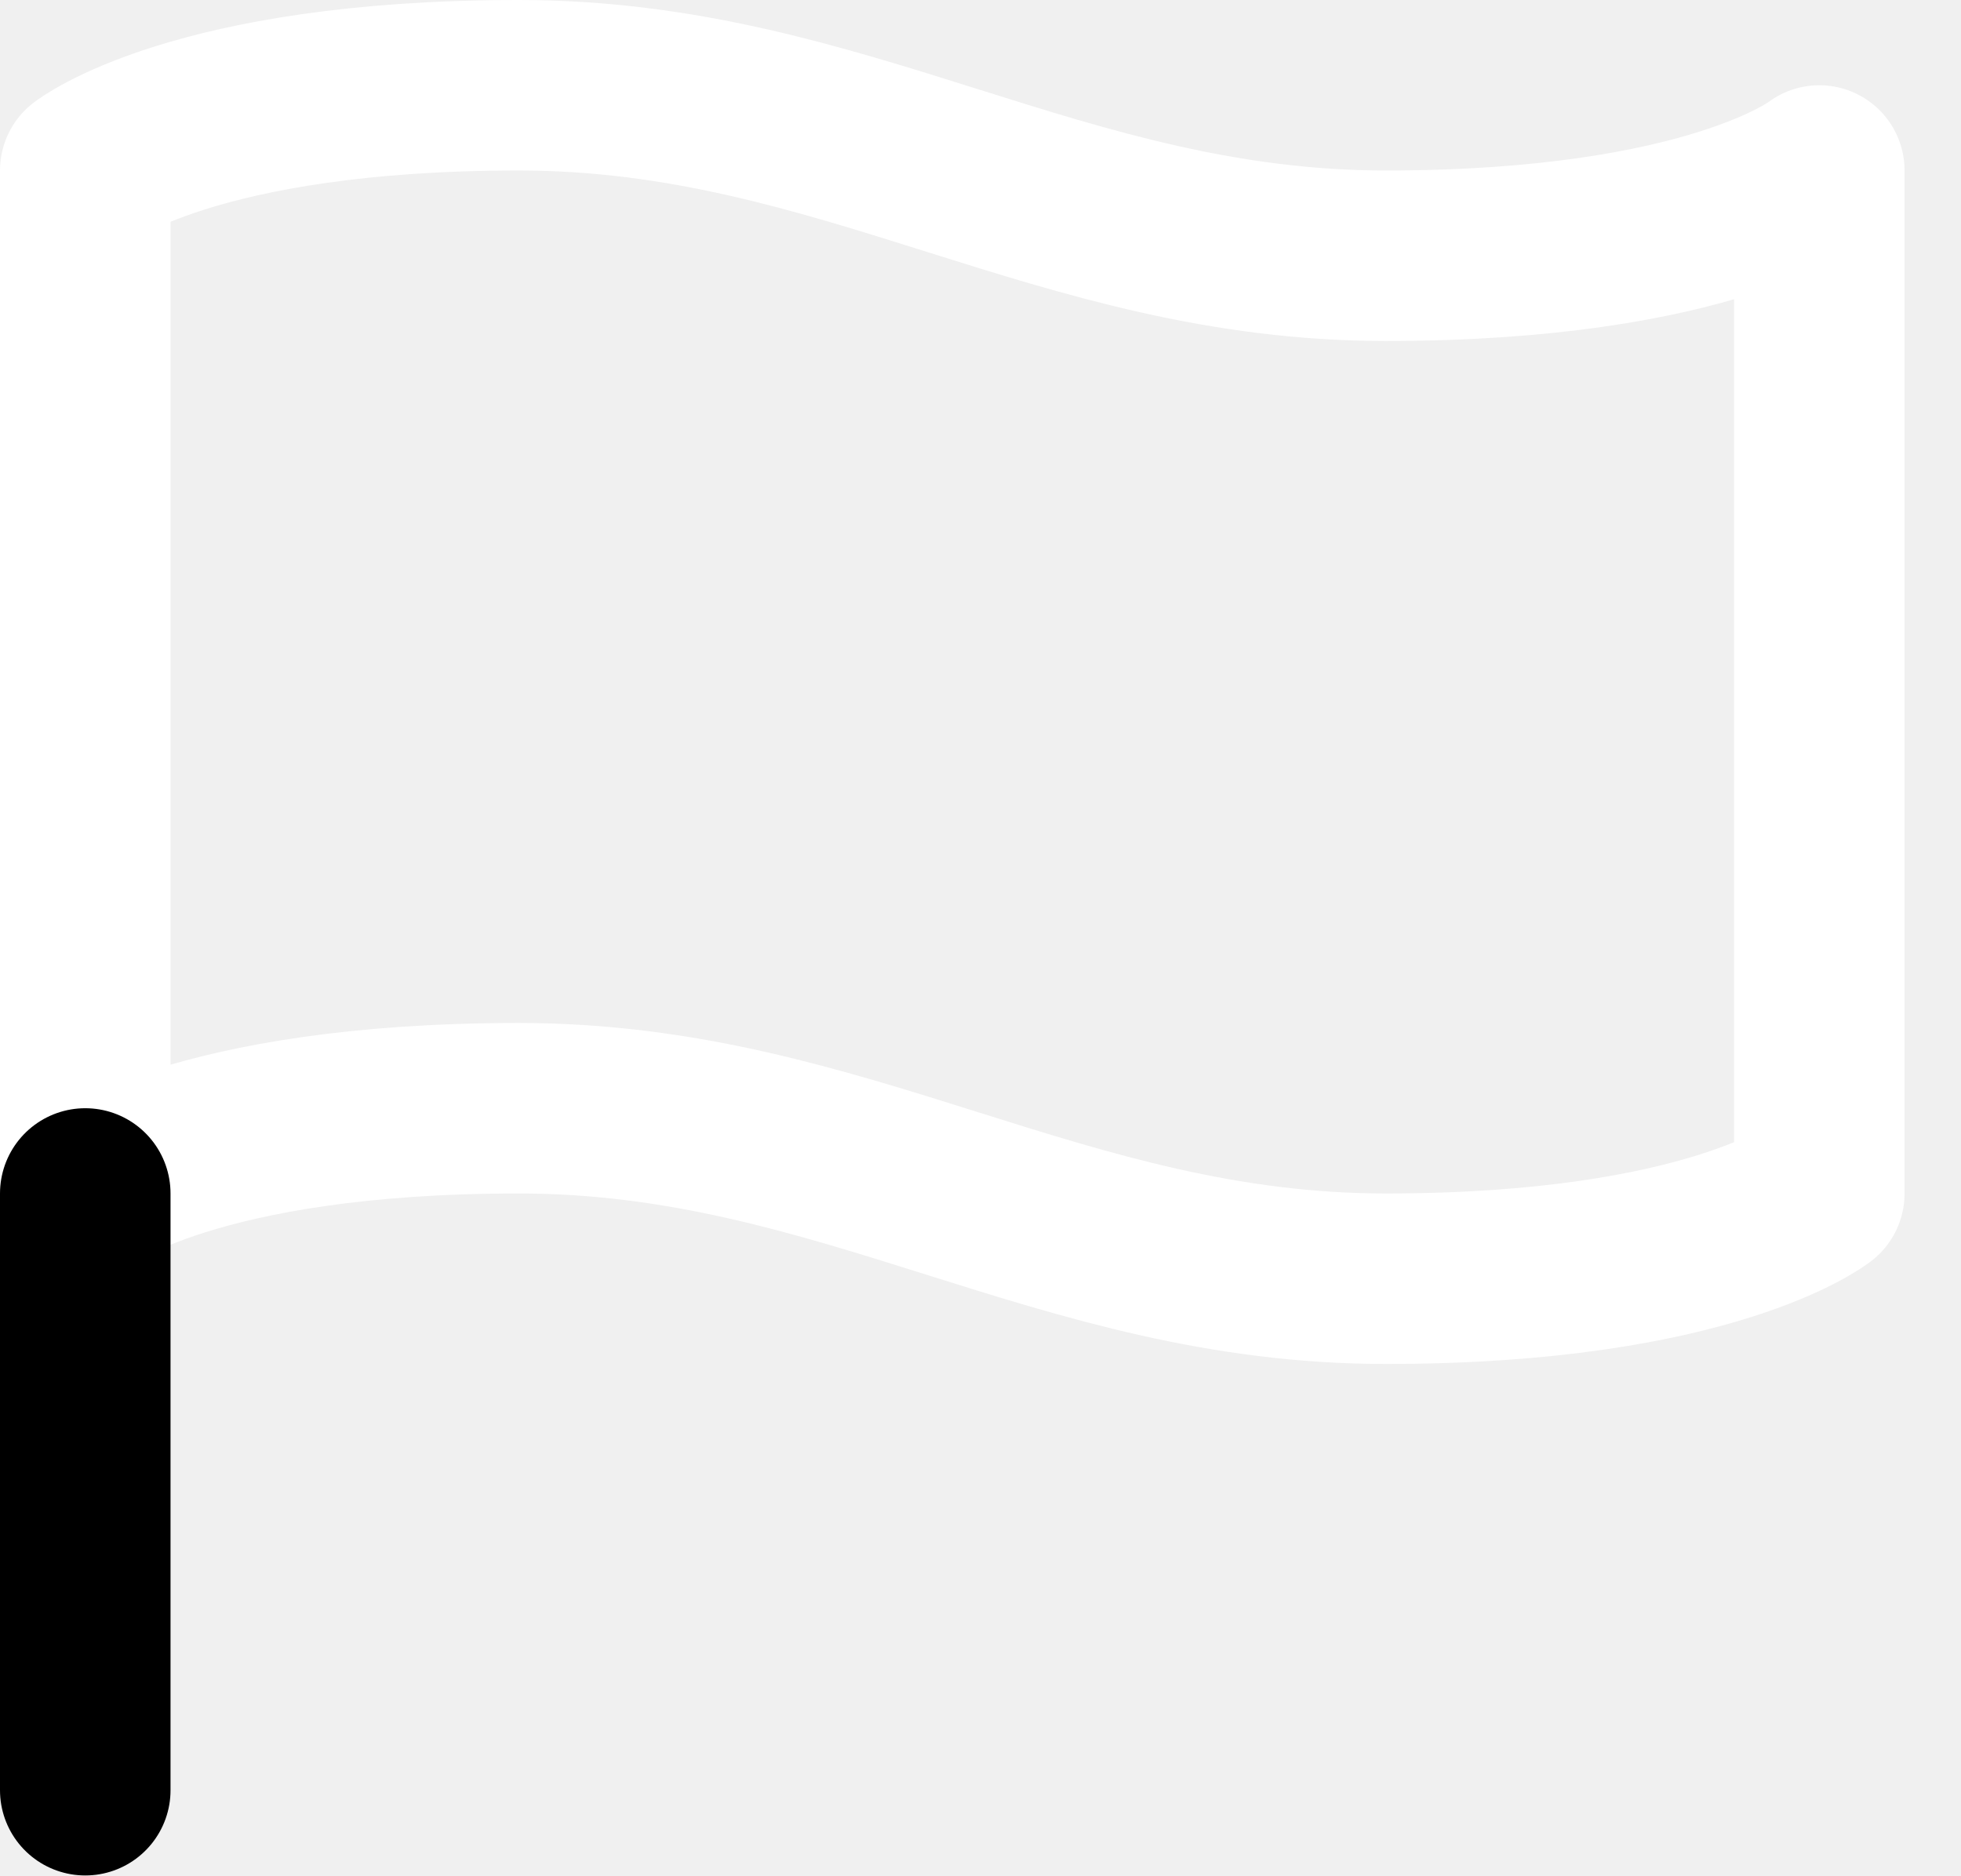
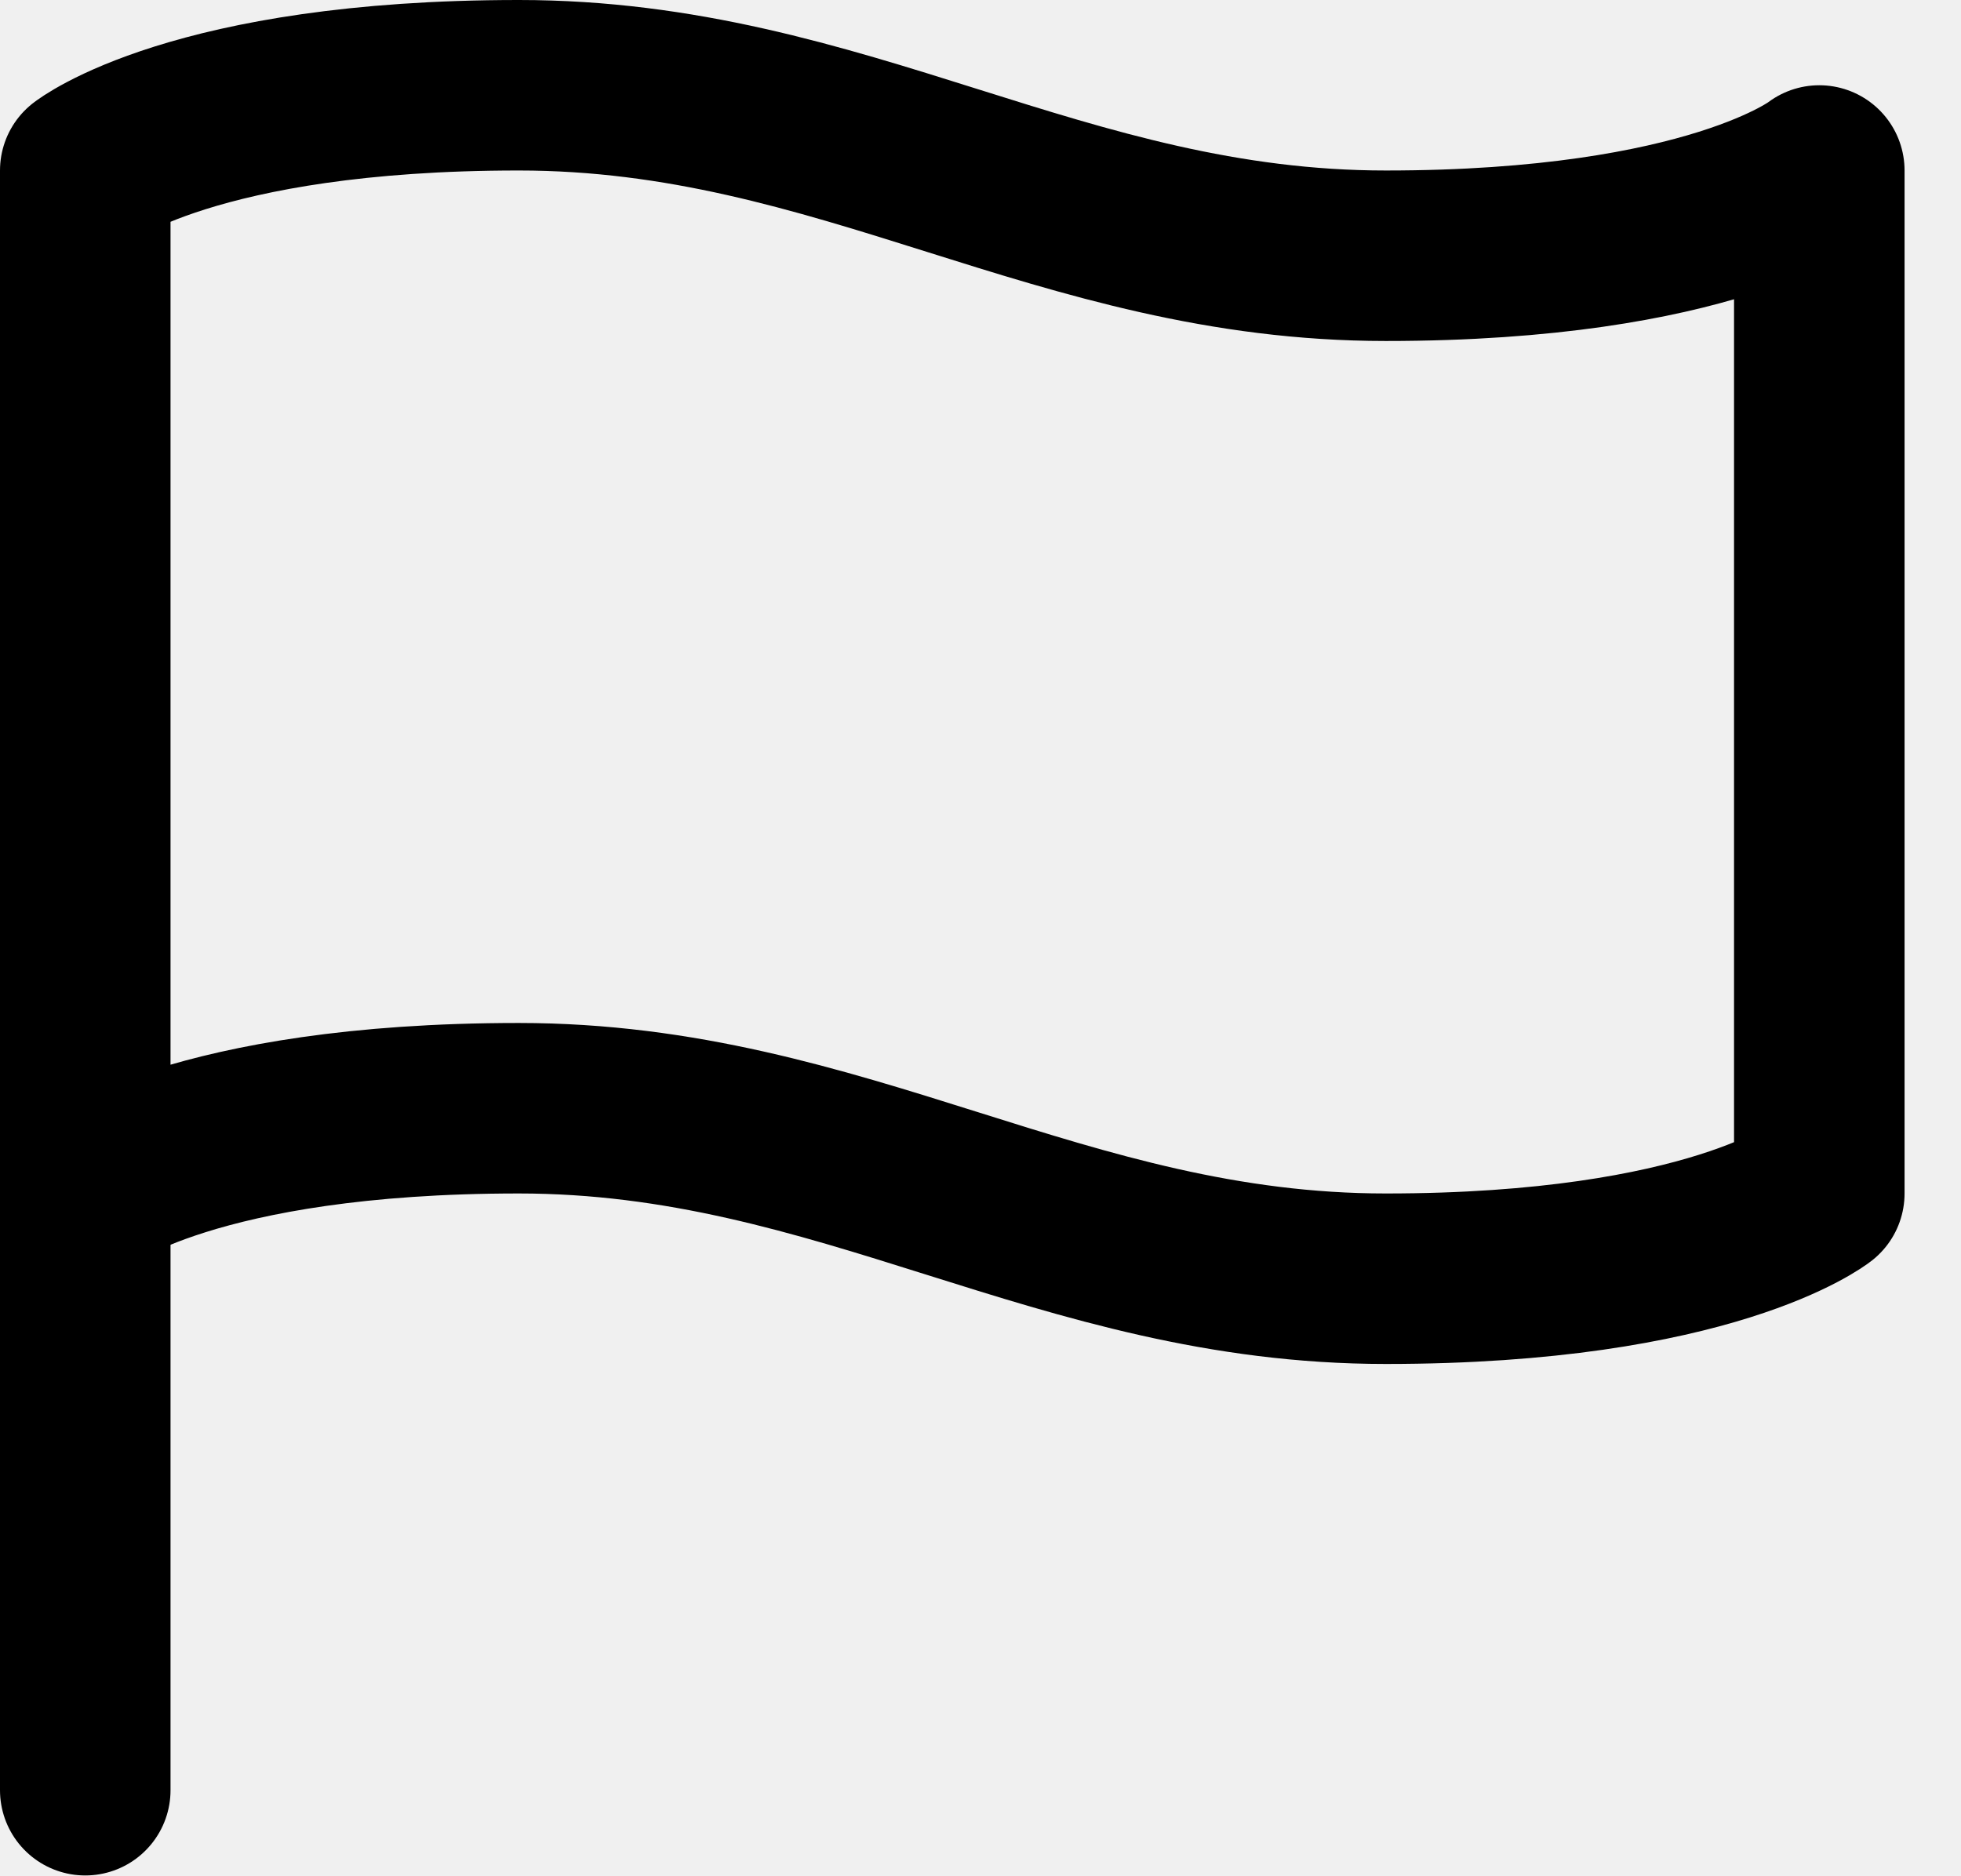
<svg xmlns="http://www.w3.org/2000/svg" width="23" height="22" viewBox="0 0 23 22" fill="none">
-   <path d="M1 14C1 14 2.271 13 6.085 13C9.898 13 12.44 15 16.254 15C20.067 15 21.338 14 21.338 14V2C21.338 2 20.067 3 16.254 3C12.44 3 9.898 1 6.085 1C2.271 1 1 2 1 2V14Z" stroke="white" stroke-width="2" stroke-linecap="round" stroke-linejoin="round" />
+   <path d="M1 14C1 14 2.271 13 6.085 13C9.898 13 12.44 15 16.254 15C20.067 15 21.338 14 21.338 14V2C21.338 2 20.067 3 16.254 3C12.44 3 9.898 1 6.085 1C2.271 1 1 2 1 2V14Z" stroke="currentColor" stroke-width="2" stroke-linecap="round" stroke-linejoin="round" />
  <path d="M1 21V14" stroke="currentColor" stroke-width="2" stroke-linecap="round" stroke-linejoin="round" />
</svg>
